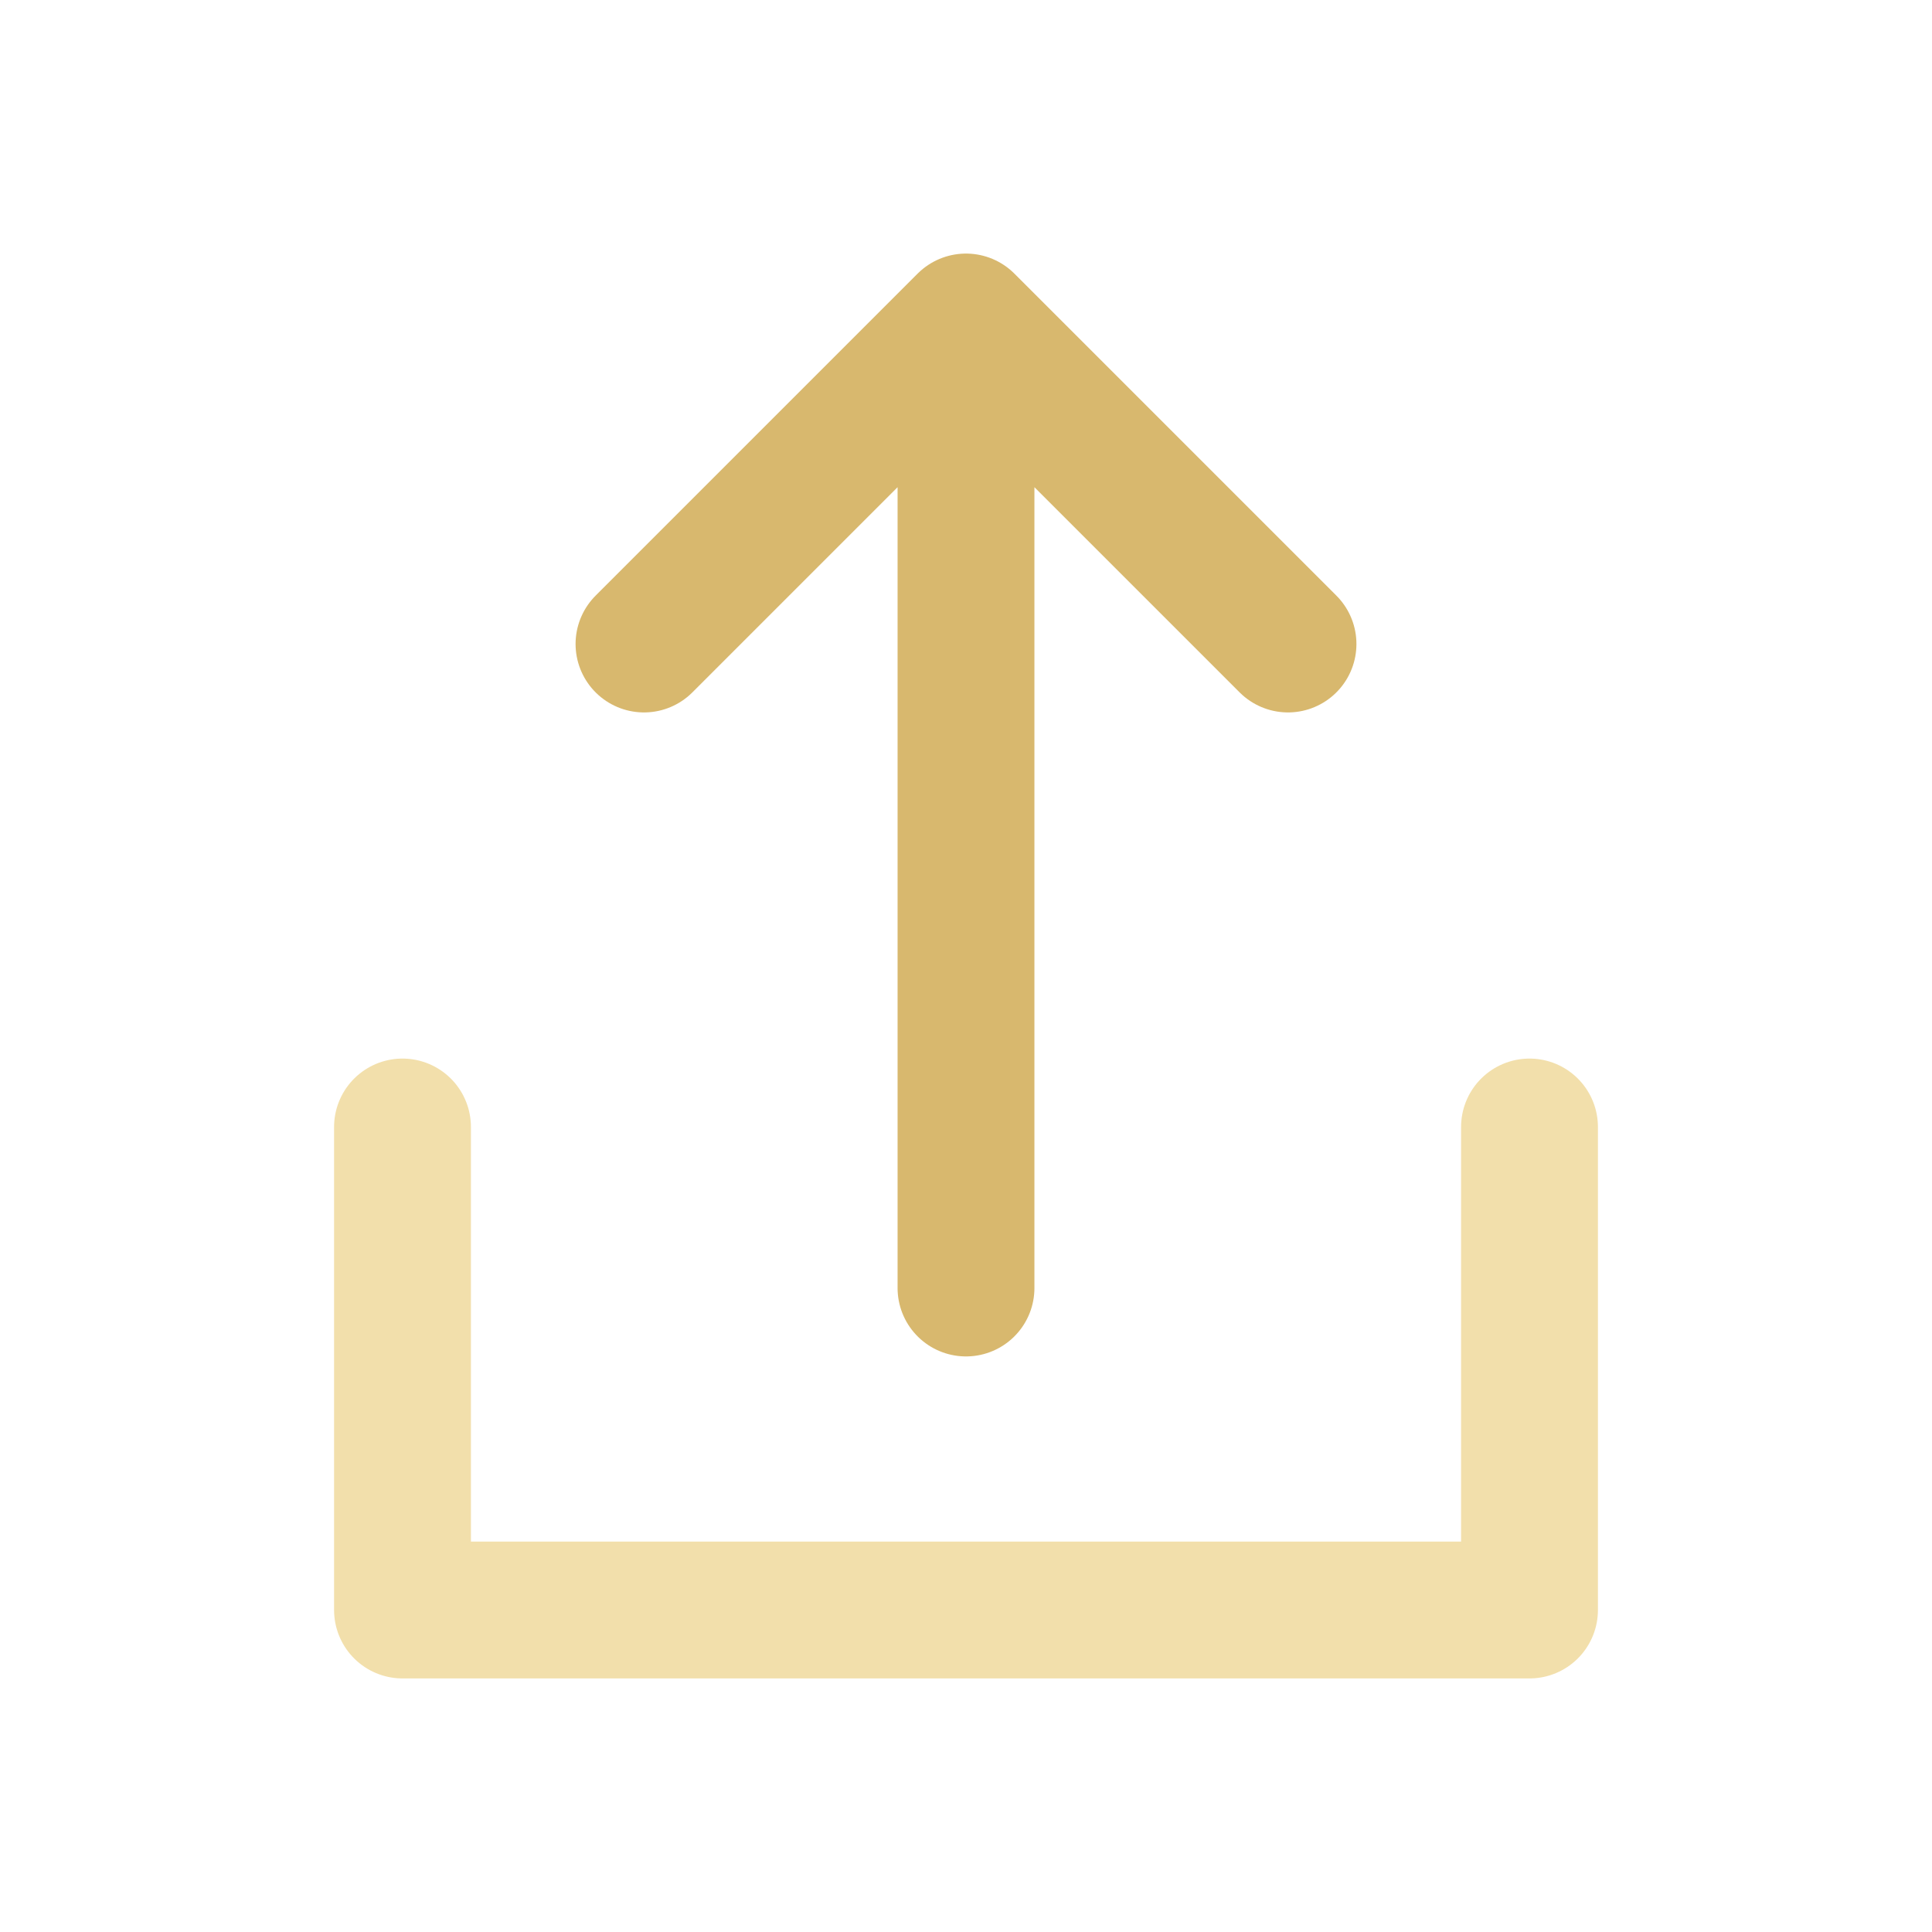
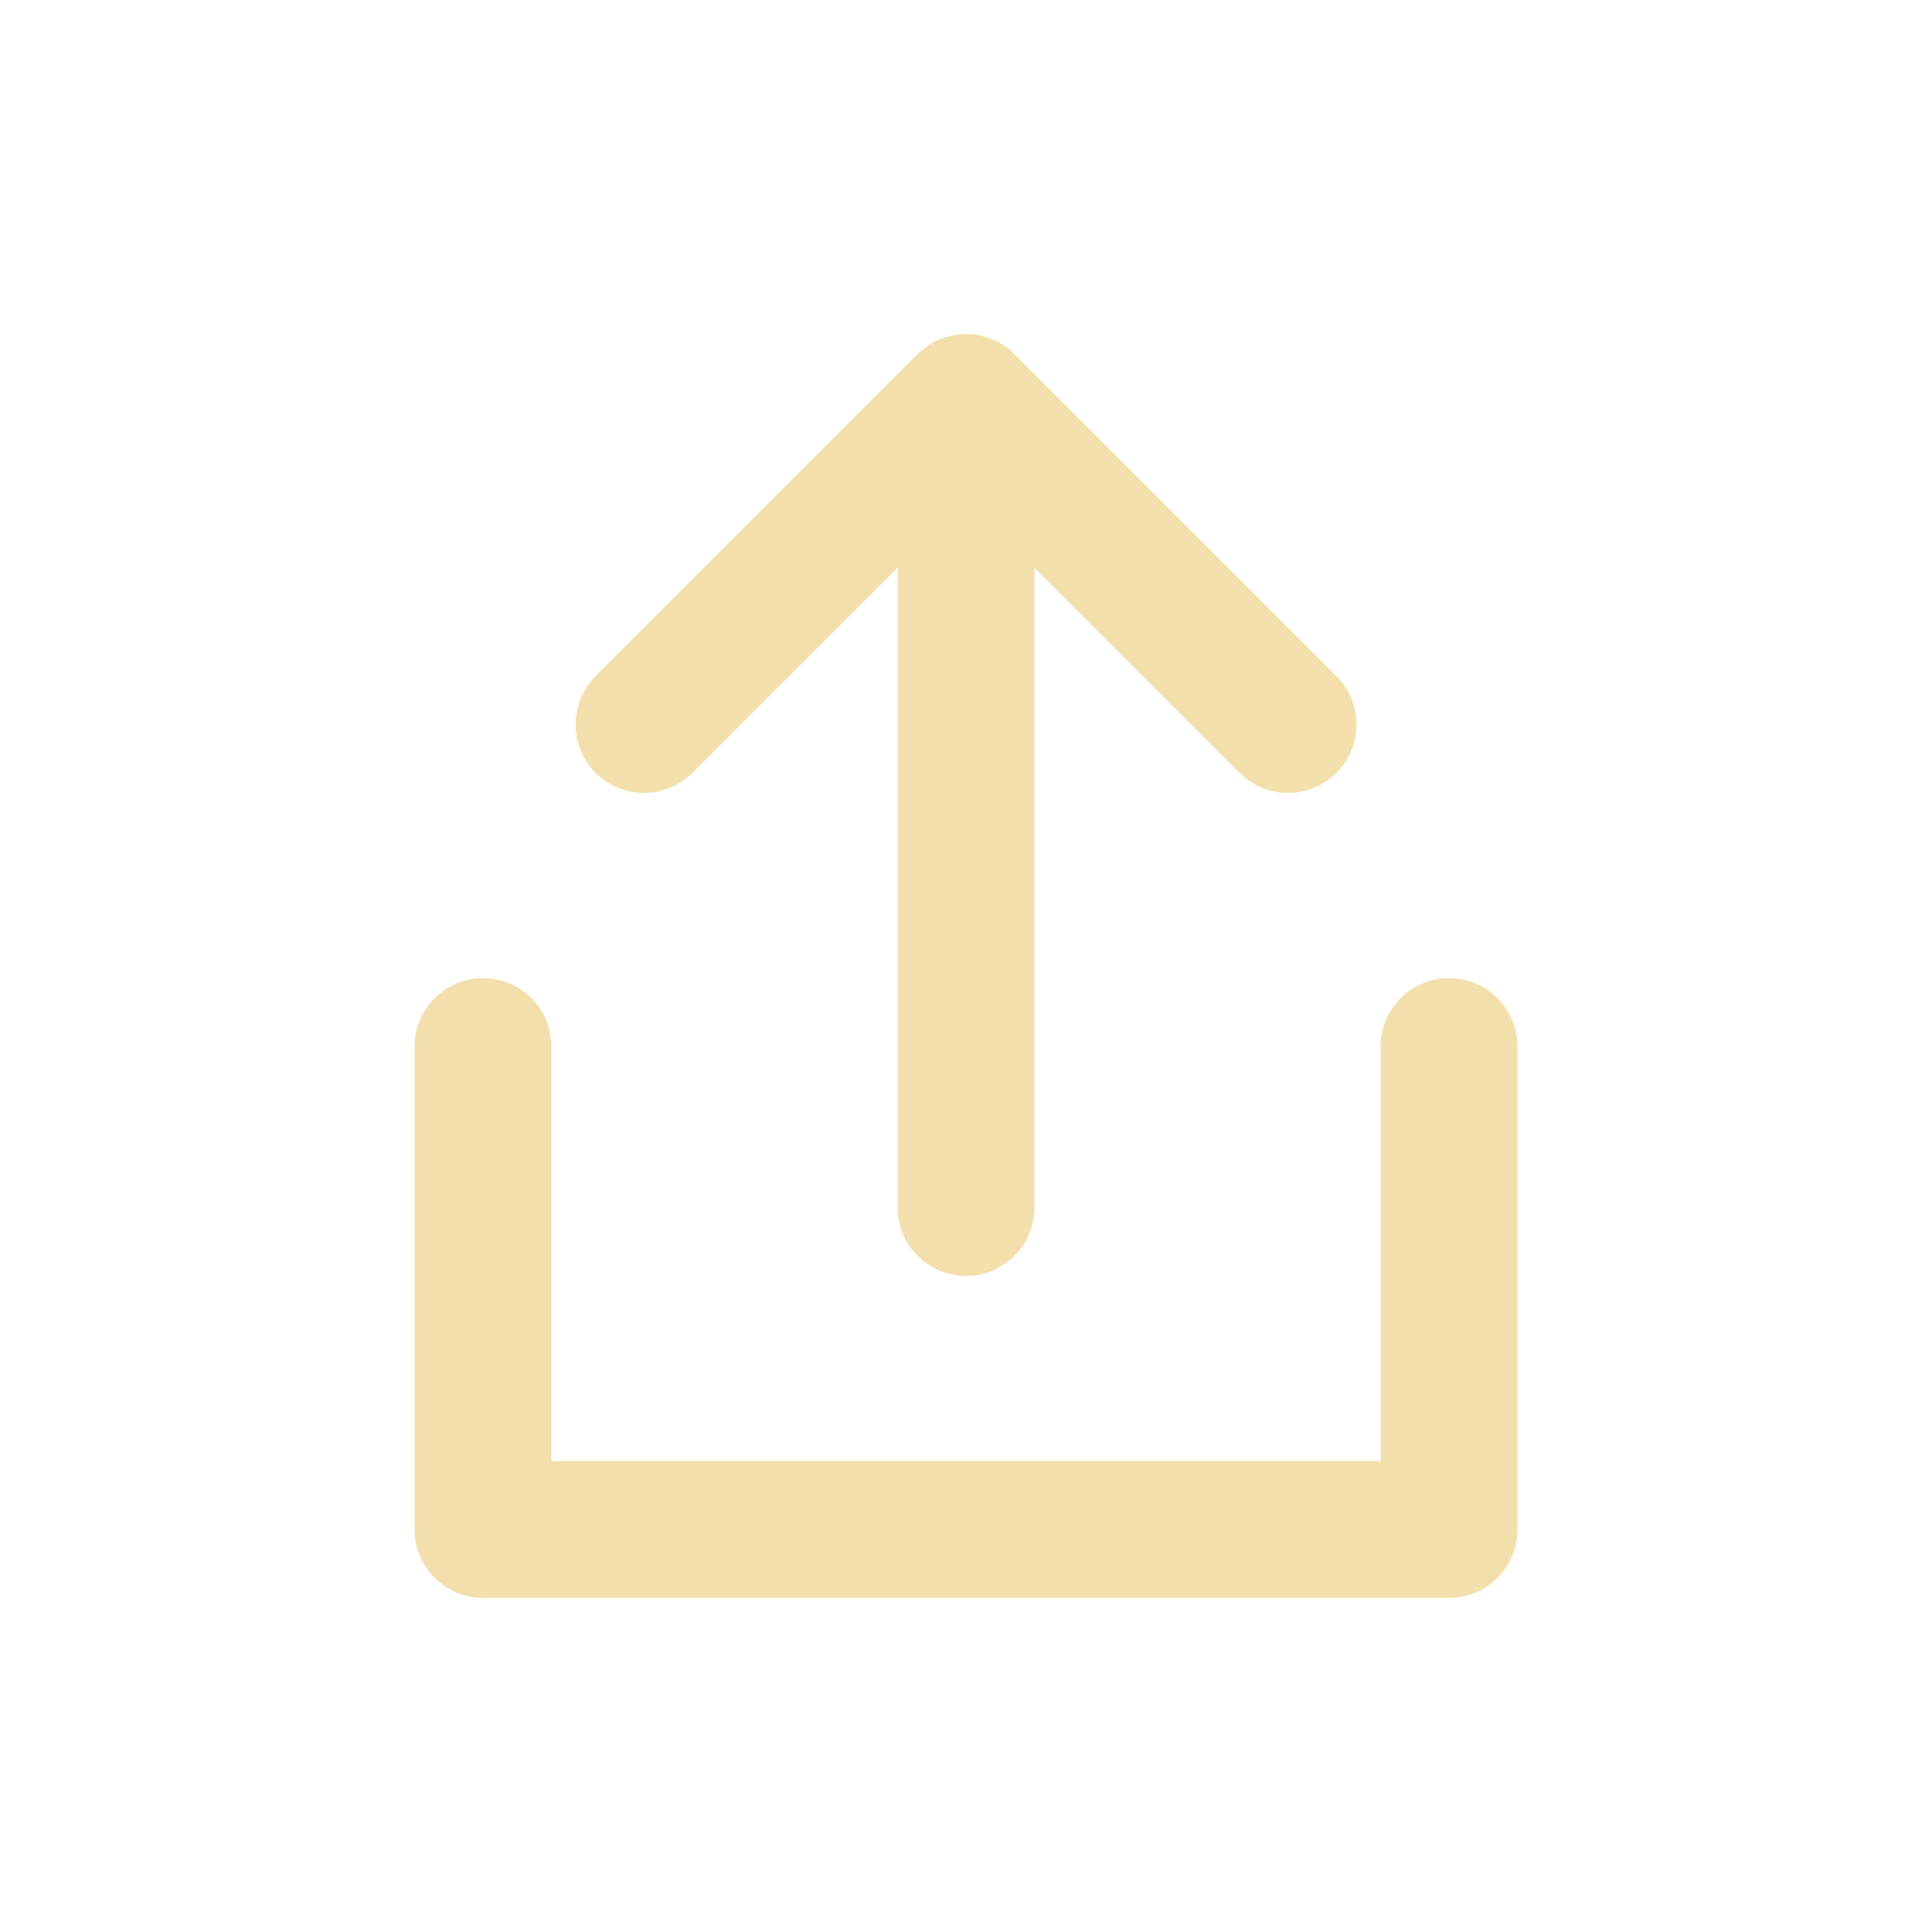
- <svg xmlns="http://www.w3.org/2000/svg" viewBox="0 0 24 24" fill="none" stroke-linecap="round" stroke-linejoin="round">
-   <path d="M12 16V4M8 8l4-4 4 4" stroke="#d8b86e" stroke-width="1.7" />
-   <path d="M5 14v6h14v-6" stroke="#f2dfab" stroke-width="1.7" />
+ <svg xmlns="http://www.w3.org/2000/svg" viewBox="0 0 24 24" fill="none" stroke="#f2dfab" stroke-width="1.7" stroke-linecap="round" stroke-linejoin="round">
+   <path d="M12 15V5M8 9l4-4 4 4M6 13v6h12v-6" />
</svg>
